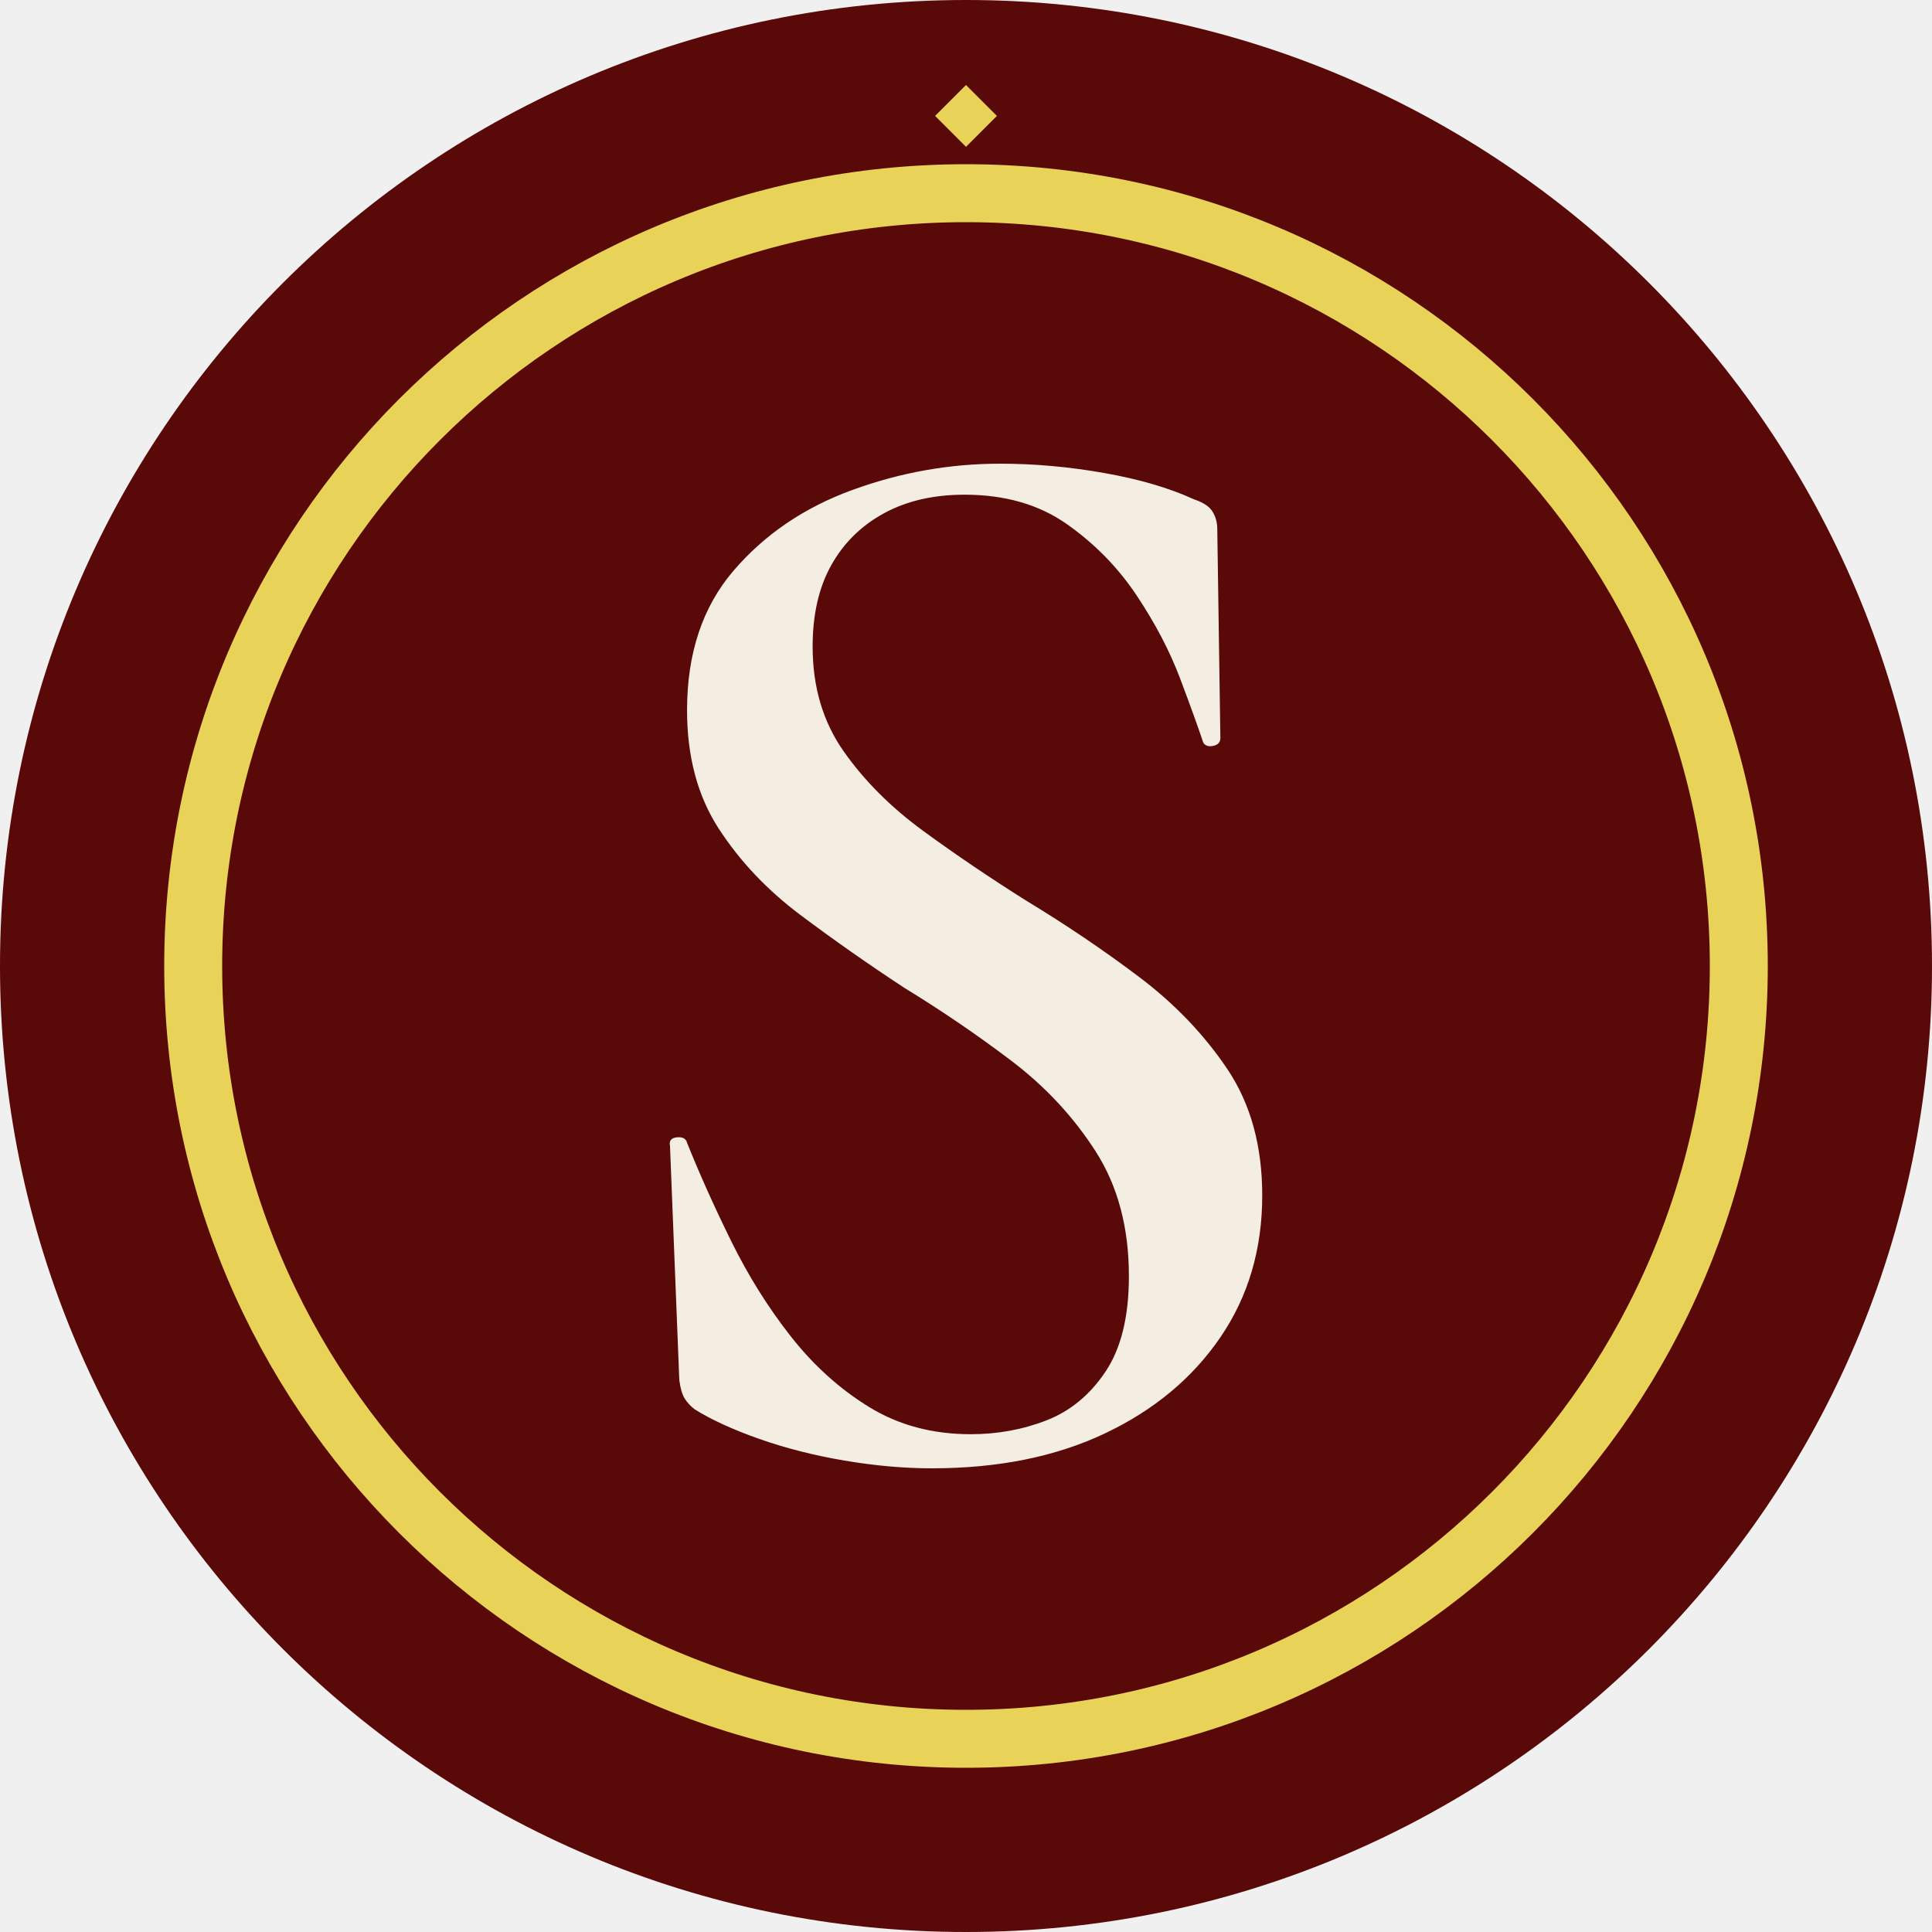
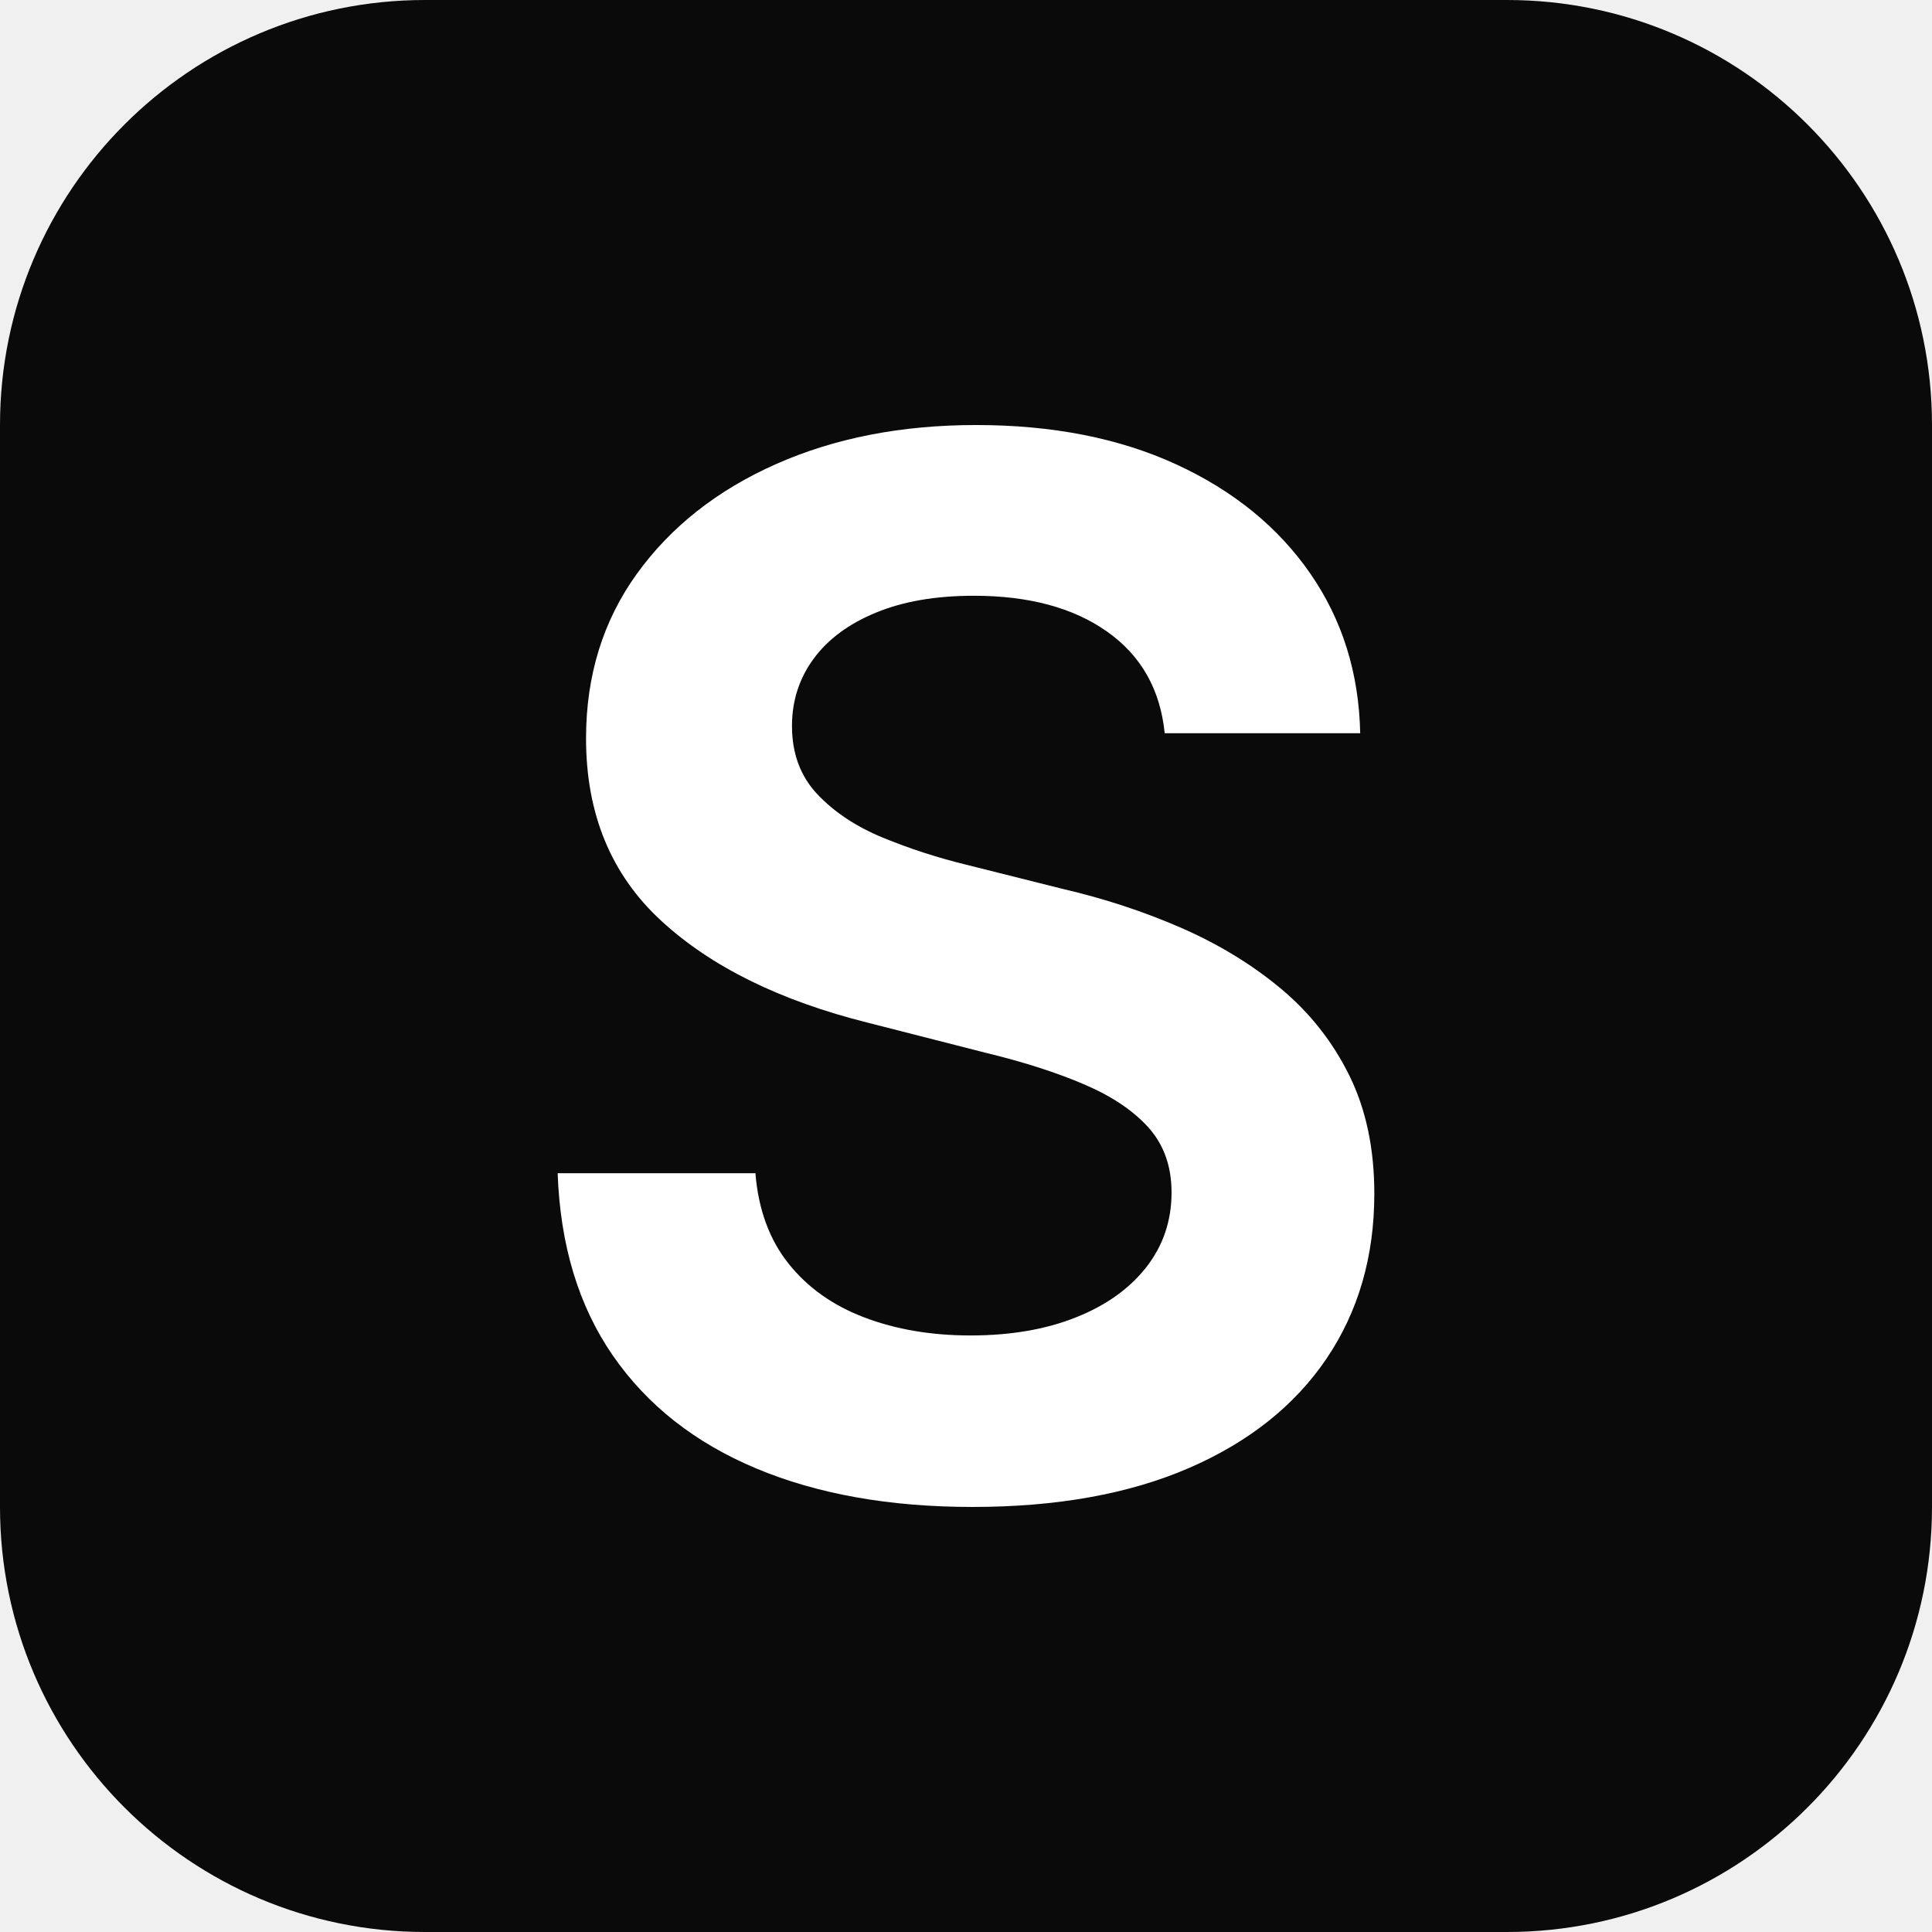
<svg xmlns="http://www.w3.org/2000/svg" viewBox="0 0 1000 1000" role="img" aria-label="Sartoria">
-   <circle cx="500" cy="500" r="500" fill="#590907" />
-   <circle cx="500" cy="500" r="400" fill="none" stroke="#E8D258" stroke-width="30" />
-   <path fill="#E8D258" d="M500 44 L516 60 L500 76 L484 60 Z" />
-   <path fill="#F3EDE2" transform="matrix(0.80247 0 0 0.80247 289.01 750.37)" d="M164.0 -518Q164.0 -479 184.0 -450.5Q204.0 -422 235.5 -399.0Q267.0 -376 302.0 -354Q340.0 -331 374.5 -305.0Q409.0 -279 431.5 -245.5Q454.0 -212 454.0 -164Q454.0 -112 427.0 -72.5Q400.0 -33 352.5 -10.5Q305.0 12 241.0 12Q214.0 12 184.5 7.0Q155.0 2 129.5 -7.0Q104.0 -16 88.0 -26Q84.0 -29 81.5 -33.0Q79.0 -37 78.0 -45L72.0 -196Q71.0 -201 76.5 -201.5Q82.0 -202 83.0 -198Q95.0 -168 111.5 -134.5Q128.0 -101 150.0 -73.0Q172.0 -45 200.5 -27.5Q229.0 -10 266.0 -10Q292.0 -10 315.0 -19.0Q338.0 -28 353.0 -50.5Q368.0 -73 368.0 -112Q368.0 -159 346.5 -192.5Q325.0 -226 292.0 -251.0Q259.0 -276 223.0 -298Q188.0 -321 156.0 -345.0Q124.0 -369 103.5 -400.5Q83.0 -432 83.0 -477Q83.0 -532 113.0 -567.0Q143.0 -602 189.5 -619.0Q236.0 -636 285.0 -636Q318.0 -636 352.0 -630.0Q386.0 -624 410.0 -613Q419.0 -610 422.0 -605.0Q425.0 -600 425.0 -594L427.0 -459Q427.0 -455 422.5 -454.0Q418.0 -453 416.0 -456Q411.0 -471 401.0 -497.5Q391.0 -524 373.0 -551.0Q355.0 -578 328.0 -597.0Q301.0 -616 262.0 -616Q232.0 -616 210.0 -604.0Q188.0 -592 176.0 -570.5Q164.0 -549 164.0 -518Z" />
+   <rect width="1000" height="1000" rx="220" fill="#0A0A0A" />
+   <path fill="#FFFFFF" transform="matrix(0.36544 0 0 0.36544 255.79 771.81)" d="M677.3 22.4Q501.4 22.4 371.2 -32.1Q241 -86.6 168.1 -192Q95.3 -297.4 89.9 -450.3H370Q376.2 -373.5 416.8 -322.4Q457.5 -271.3 524.6 -245.9Q591.6 -220.5 674.6 -220.5Q759.4 -220.5 823.4 -245.9Q887.5 -271.2 923.5 -317Q959.4 -362.9 959.4 -423Q959.4 -477.8 927.5 -514.1Q895.5 -550.3 836.6 -575.7Q777.7 -601.1 696.4 -620.8L529.9 -663.3Q342.2 -710.2 236.2 -808.2Q130.1 -906.1 130.1 -1066.2Q130.1 -1199.4 202.1 -1299.3Q274.2 -1399.2 399 -1454.6Q523.7 -1510 682.6 -1510Q844.9 -1510 966.2 -1454.2Q1087.6 -1398.3 1155.8 -1299.8Q1224 -1201.3 1226.6 -1073.5H949.7Q940.3 -1166.3 868.4 -1217.2Q796.5 -1268.2 679.3 -1268.2Q598.6 -1268.2 540.7 -1244.3Q482.9 -1220.5 452.3 -1178.8Q421.8 -1137.1 421.8 -1083.8Q421.8 -1025.2 457.7 -987.1Q493.6 -949.1 550.2 -925.7Q606.8 -902.4 668 -887.4L804.8 -853.1Q893.2 -832.6 972.9 -797.9Q1052.6 -763.1 1114.3 -711.7Q1176 -660.2 1211.3 -588.5Q1246.6 -516.8 1246.6 -421.3Q1246.6 -288.1 1179.1 -188Q1111.5 -88 984.2 -32.8Q856.9 22.4 677.3 22.4Z" />
</svg>
